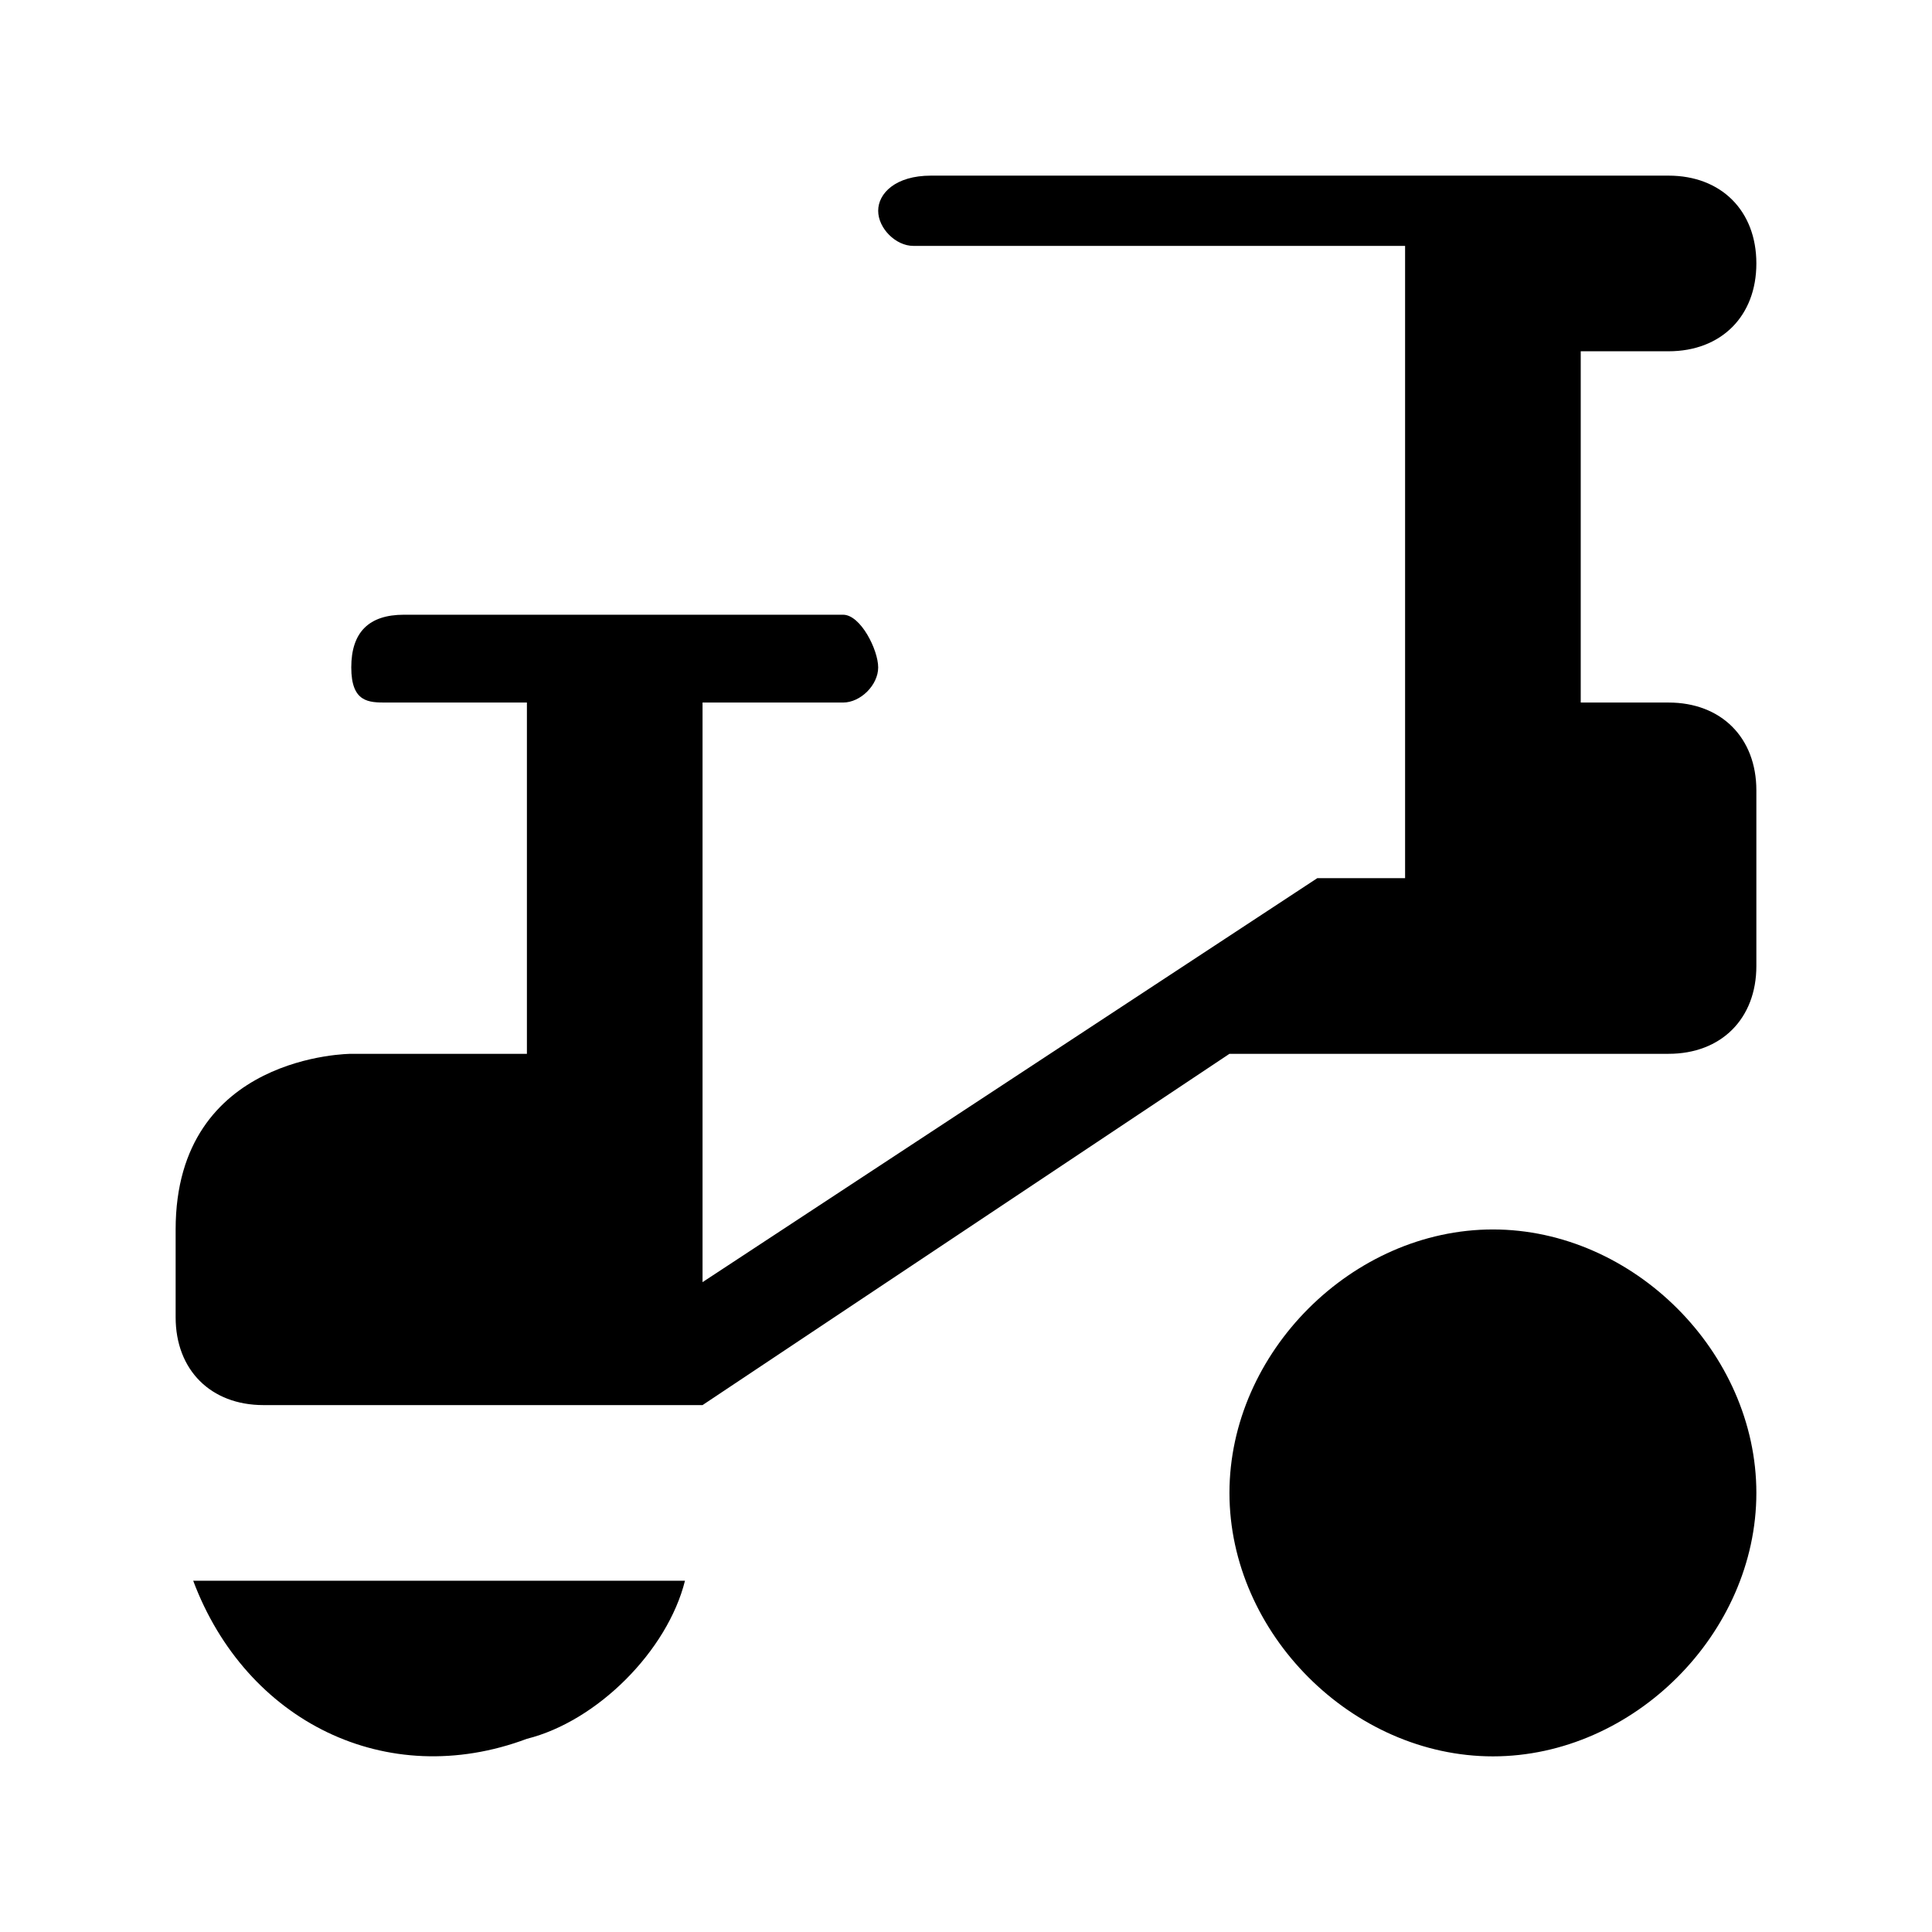
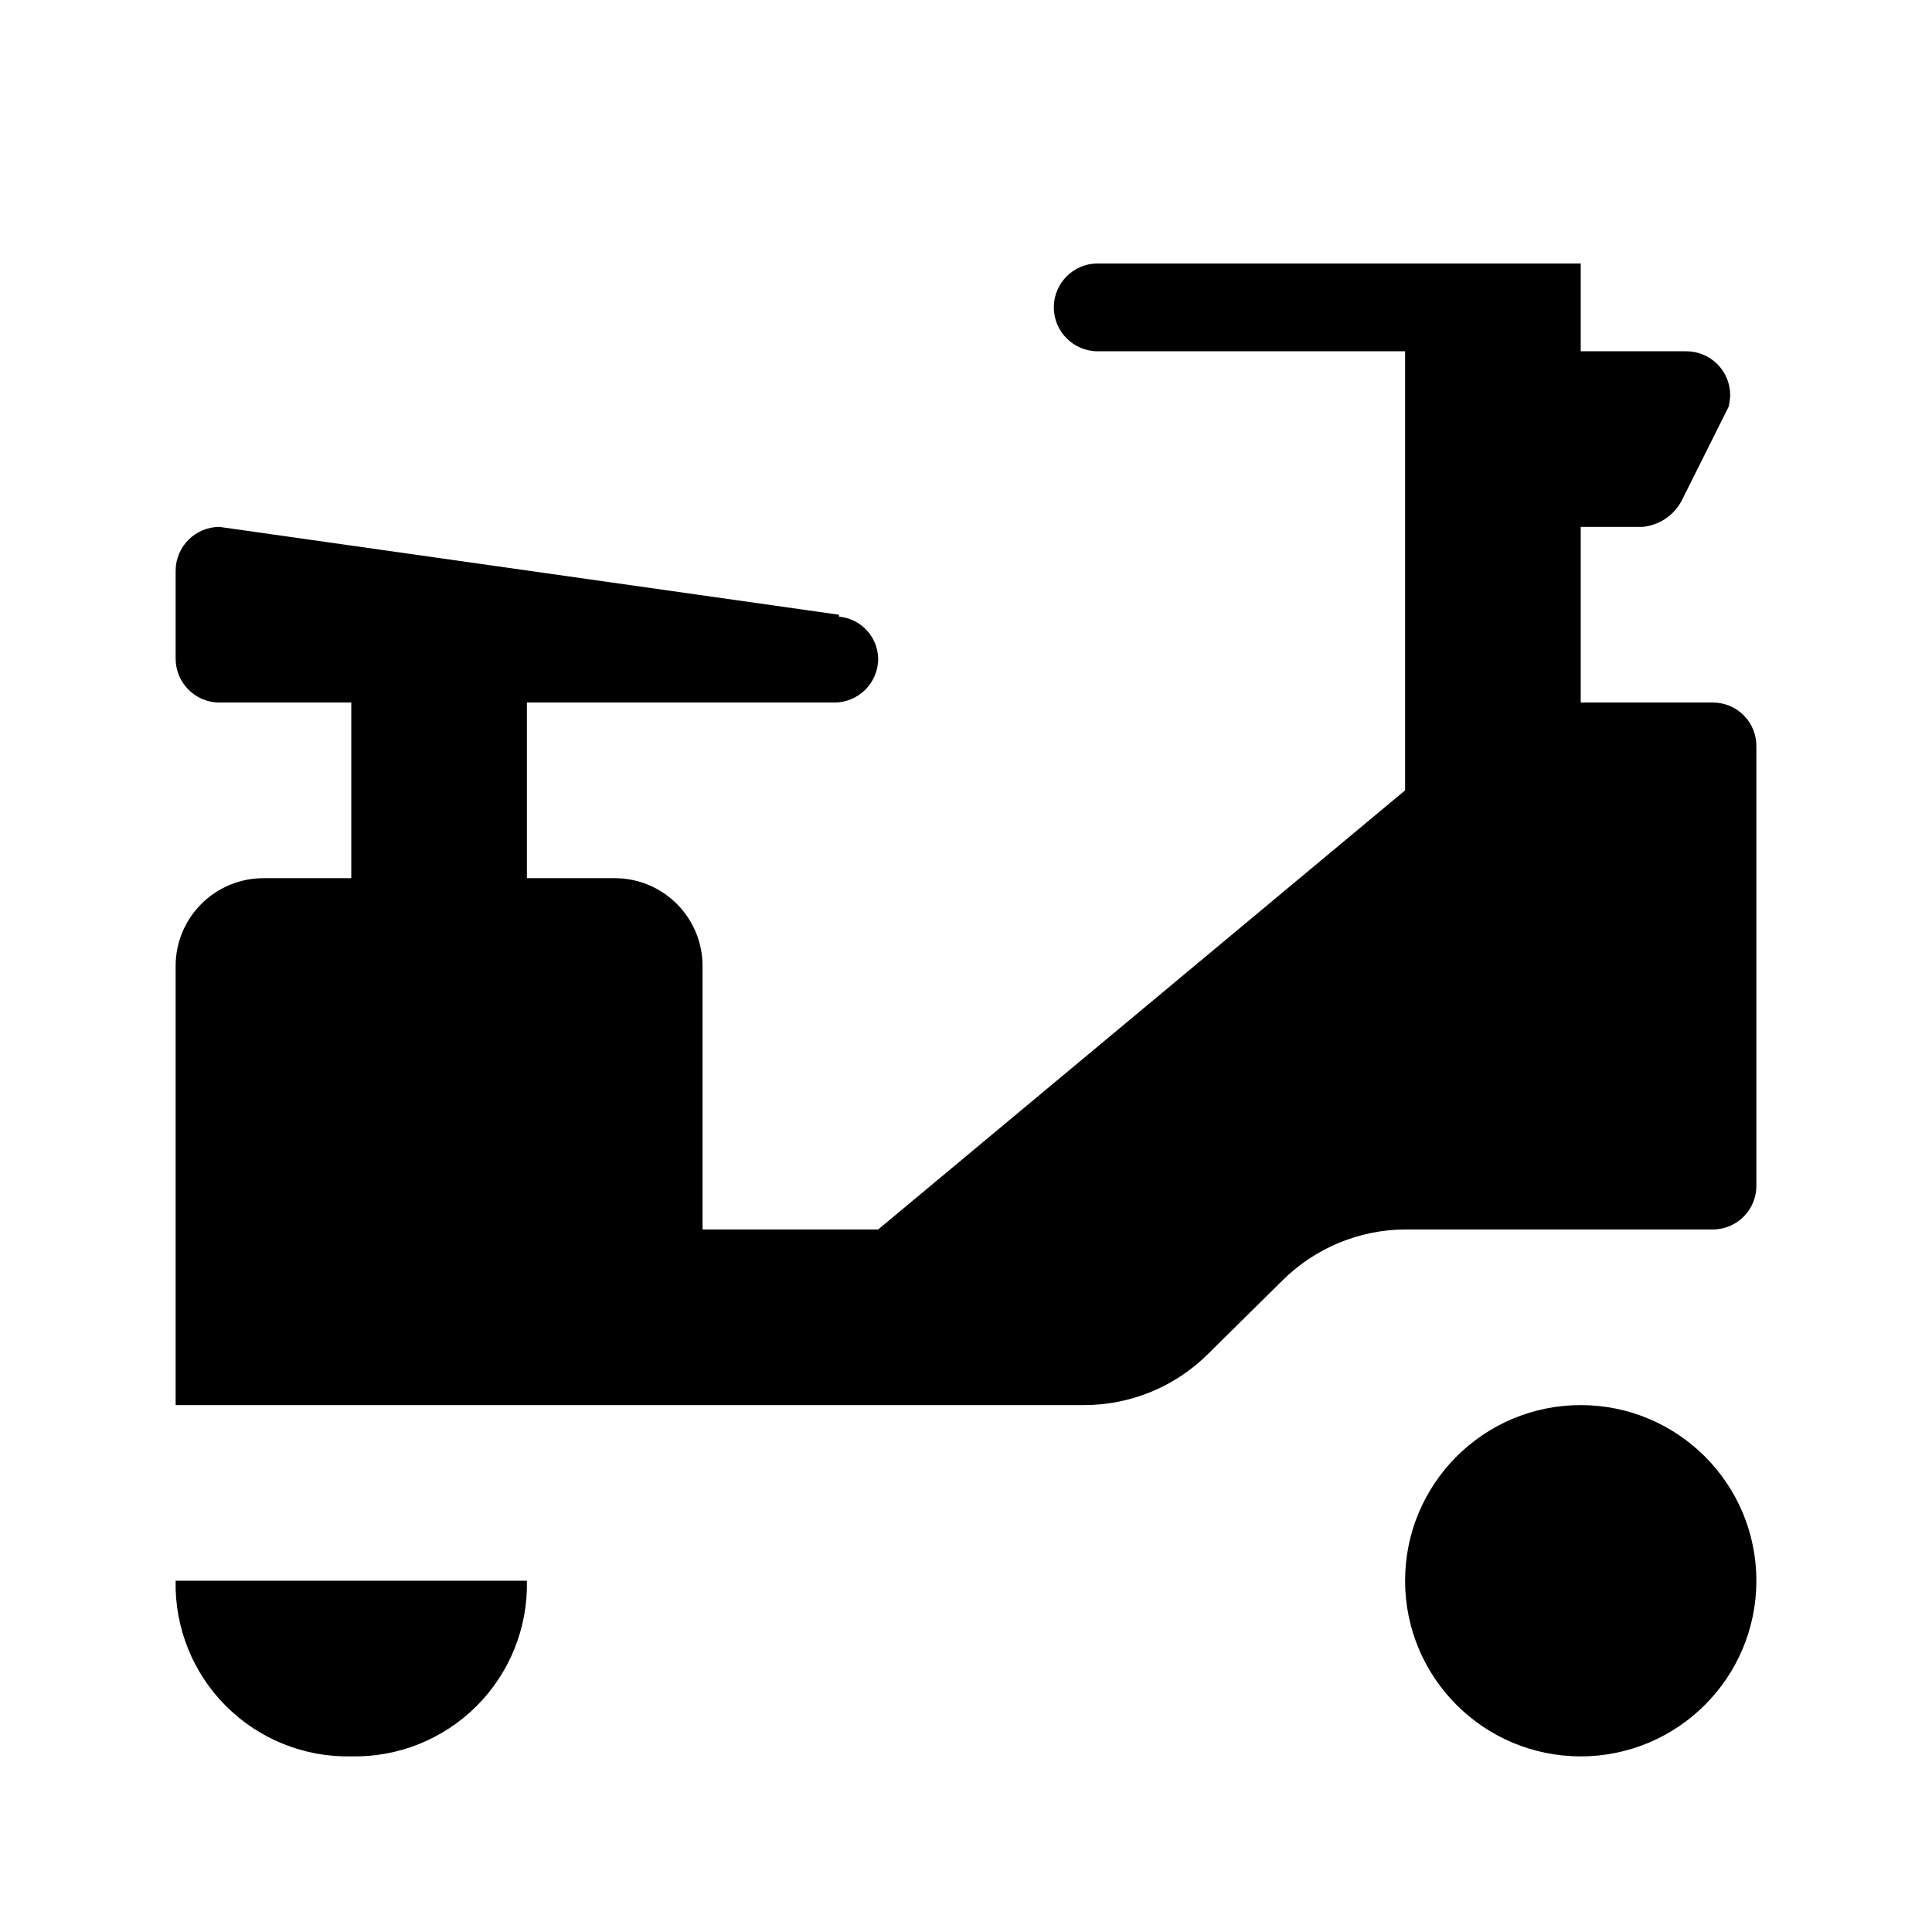
- <svg xmlns="http://www.w3.org/2000/svg" version="1.1" id="Layer_1" x="0px" y="0px" width="11px" height="11px" viewBox="0 0 11 11" style="enable-background:new 0 0 11 11;" xml:space="preserve">
-   <path d="M10,8.5C10,9.3,9.3,10,8.5,10S7,9.3,7,8.5S7.7,7,8.5,7S10,7.7,10,8.5z M1.1,9C1.4,9.8,2.2,10.2,3,9.9C3.4,9.8,3.8,9.4,3.9,9  L1.1,9z M1,7.5C1,7.8,1.2,8,1.5,8H4l3-2h2.5C9.8,6,10,5.8,10,5.5v-1C10,4.2,9.8,4,9.5,4H9V2h0.5C9.8,2,10,1.8,10,1.5S9.8,1,9.5,1  H5.3C5.1,1,5,1.1,5,1.2s0.1,0.2,0.2,0.2H8V5H7.5L4,7.3V4h0.8C4.9,4,5,3.9,5,3.8S4.9,3.5,4.8,3.5H2.3v0l0,0C2.1,3.5,2,3.6,2,3.8  S2.1,4,2.2,4l0,0v0H3v1v1H2c0,0-1,0-1,1V7.5z" />
+ <svg xmlns="http://www.w3.org/2000/svg" id="Layer_1" data-name="Layer 1" width="11" height="11" viewBox="0 0 11 11">
+   <path d="M1,9H3a.979.979,0,0,1-1,1A.979.979,0,0,1,1,9ZM9.753,4H9V3h.351a.282.282,0,0,0,.223-.148l.268-.536a.333.333,0,0,0,.009-.066A.25.25,0,0,0,9.6,2H9V1.5H6.25a.25.25,0,0,0,0,.5H8V4.5L5,7H4V5.5A.5.5,0,0,0,3.5,5H3V4H4.75A.25.25,0,0,0,5,3.75a.245.245,0,0,0-.223-.239V3.5L1.25,3A.25.25,0,0,0,1,3.25v.5A.25.25,0,0,0,1.25,4H2V5H1.5a.5.5,0,0,0-.5.5V8H6.172a1,1,0,0,0,.709-.294L7.3,7.292A1,1,0,0,1,8,7H9.752A.248.248,0,0,0,10,6.752v-2.5A.247.247,0,0,0,9.753,4ZM9,8a1,1,0,1,0,1,1A1,1,0,0,0,9,8Z" />
</svg>
